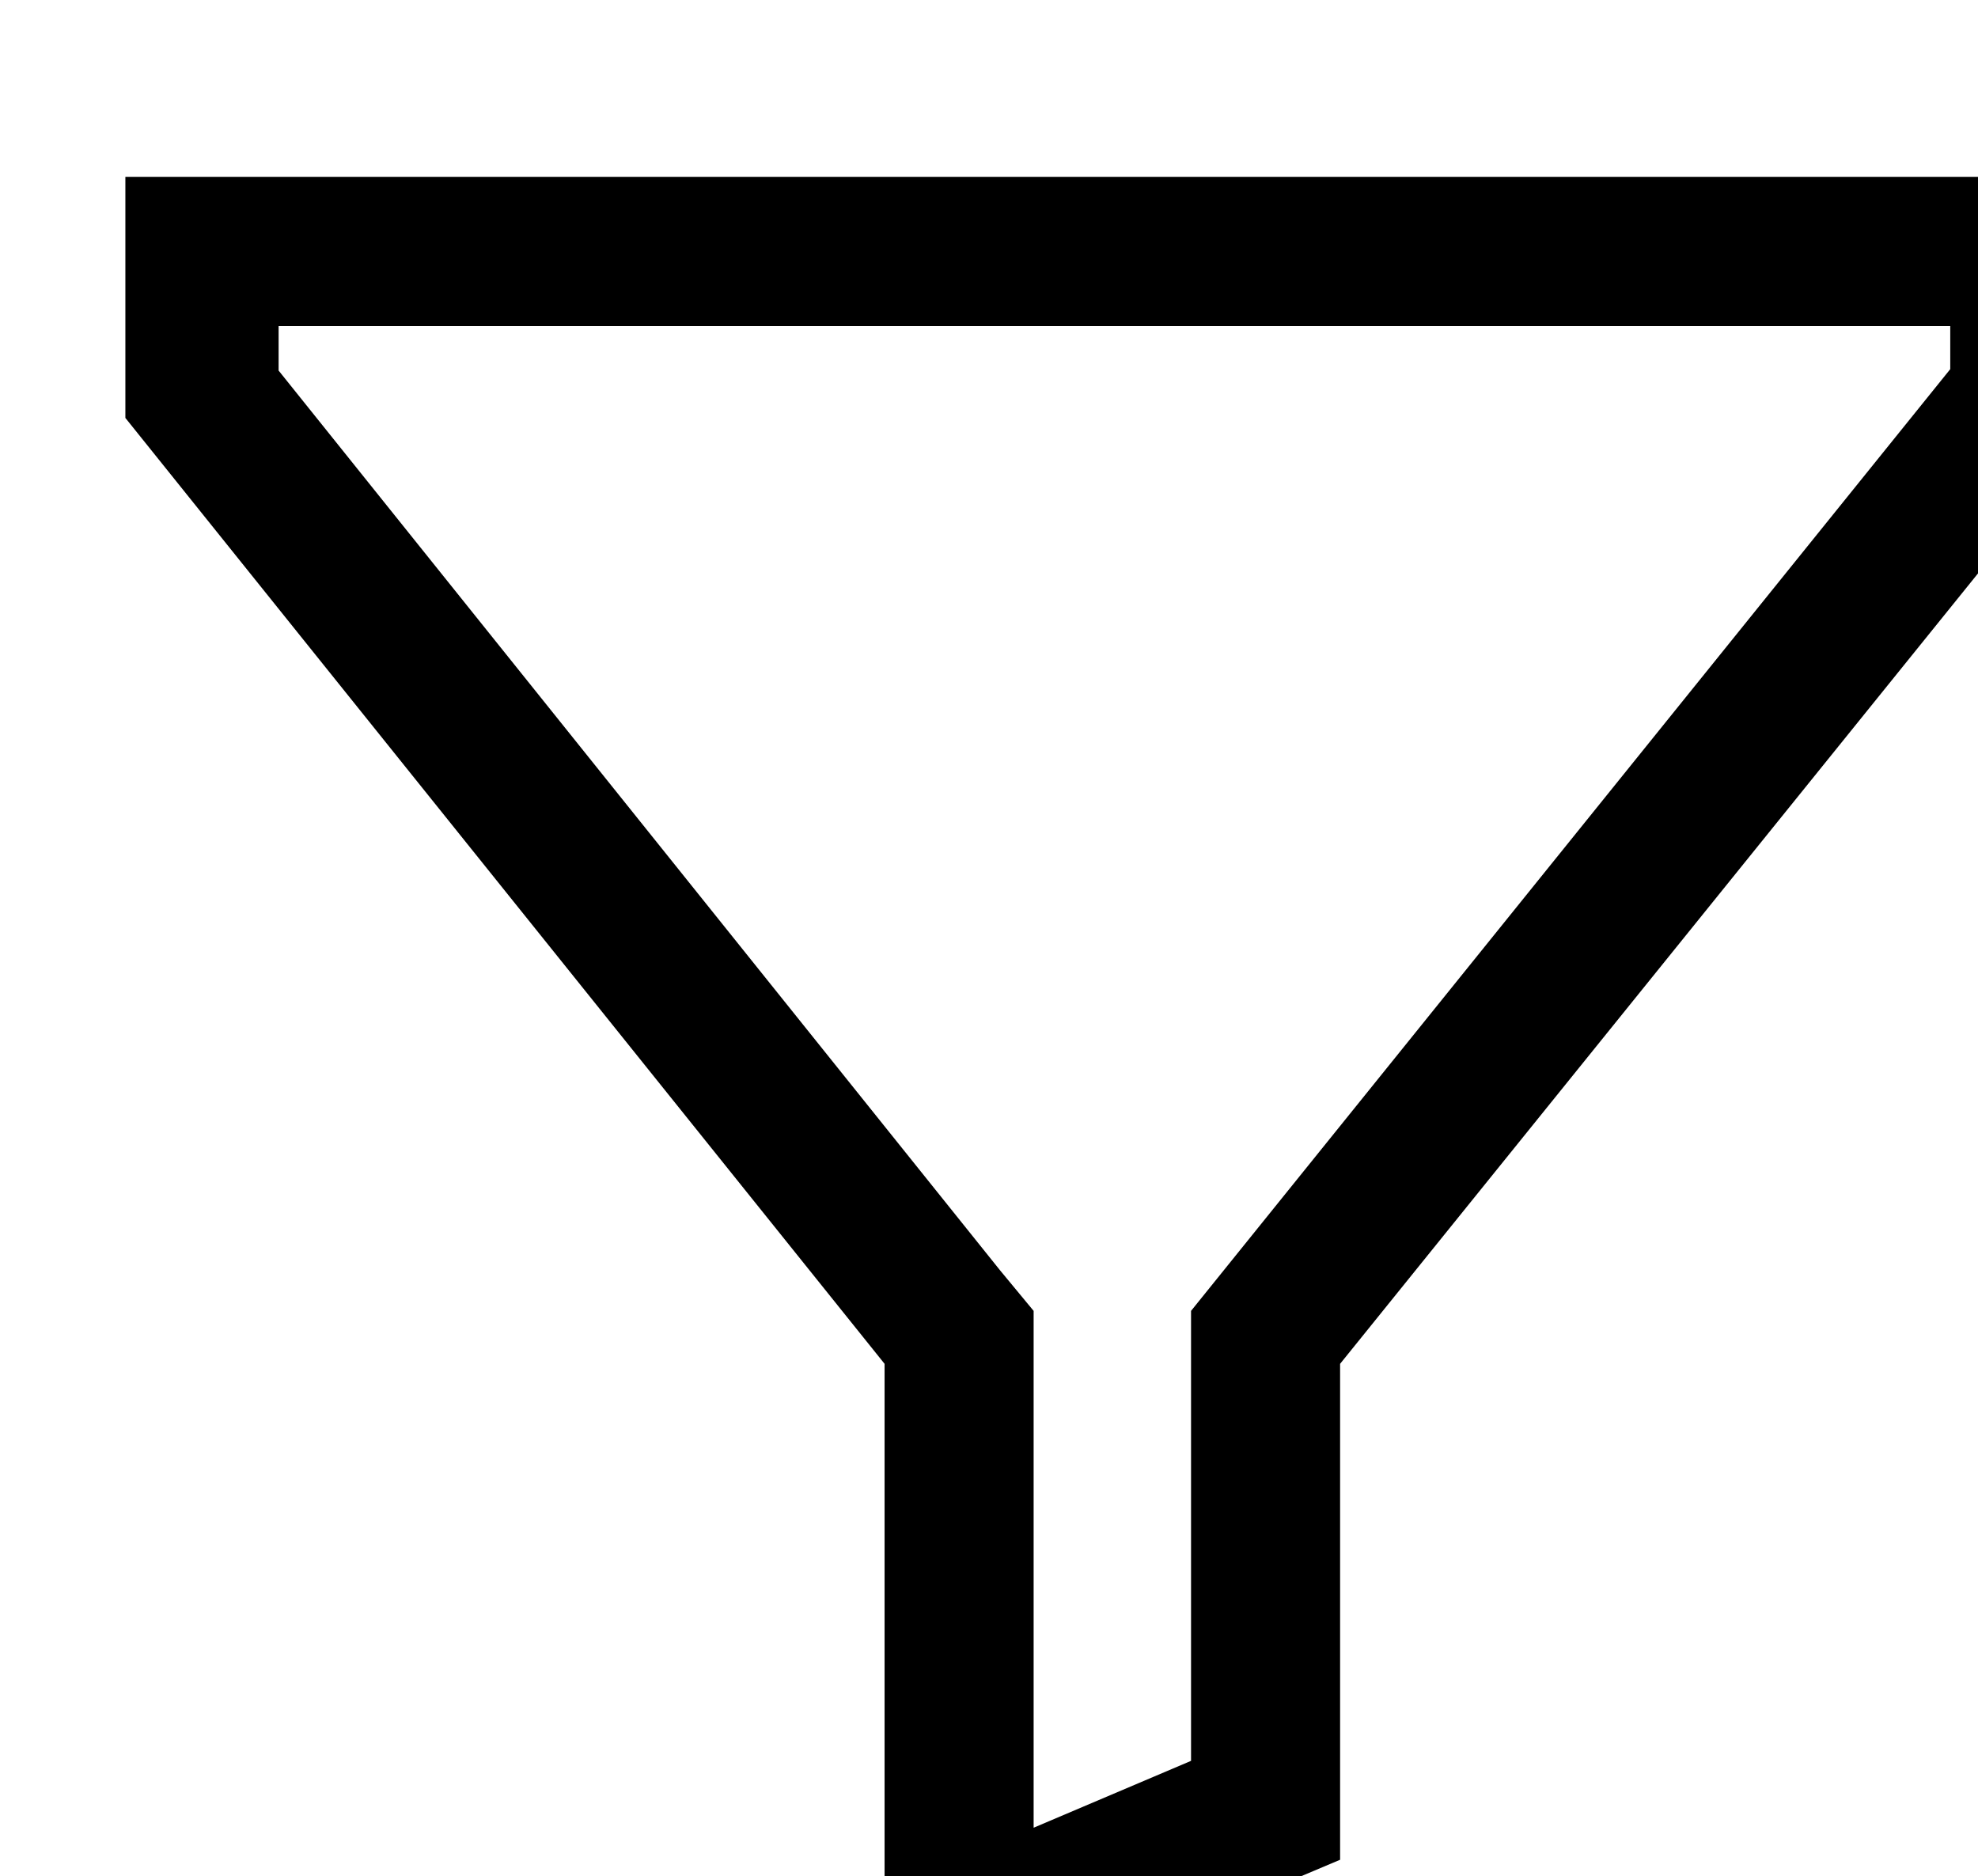
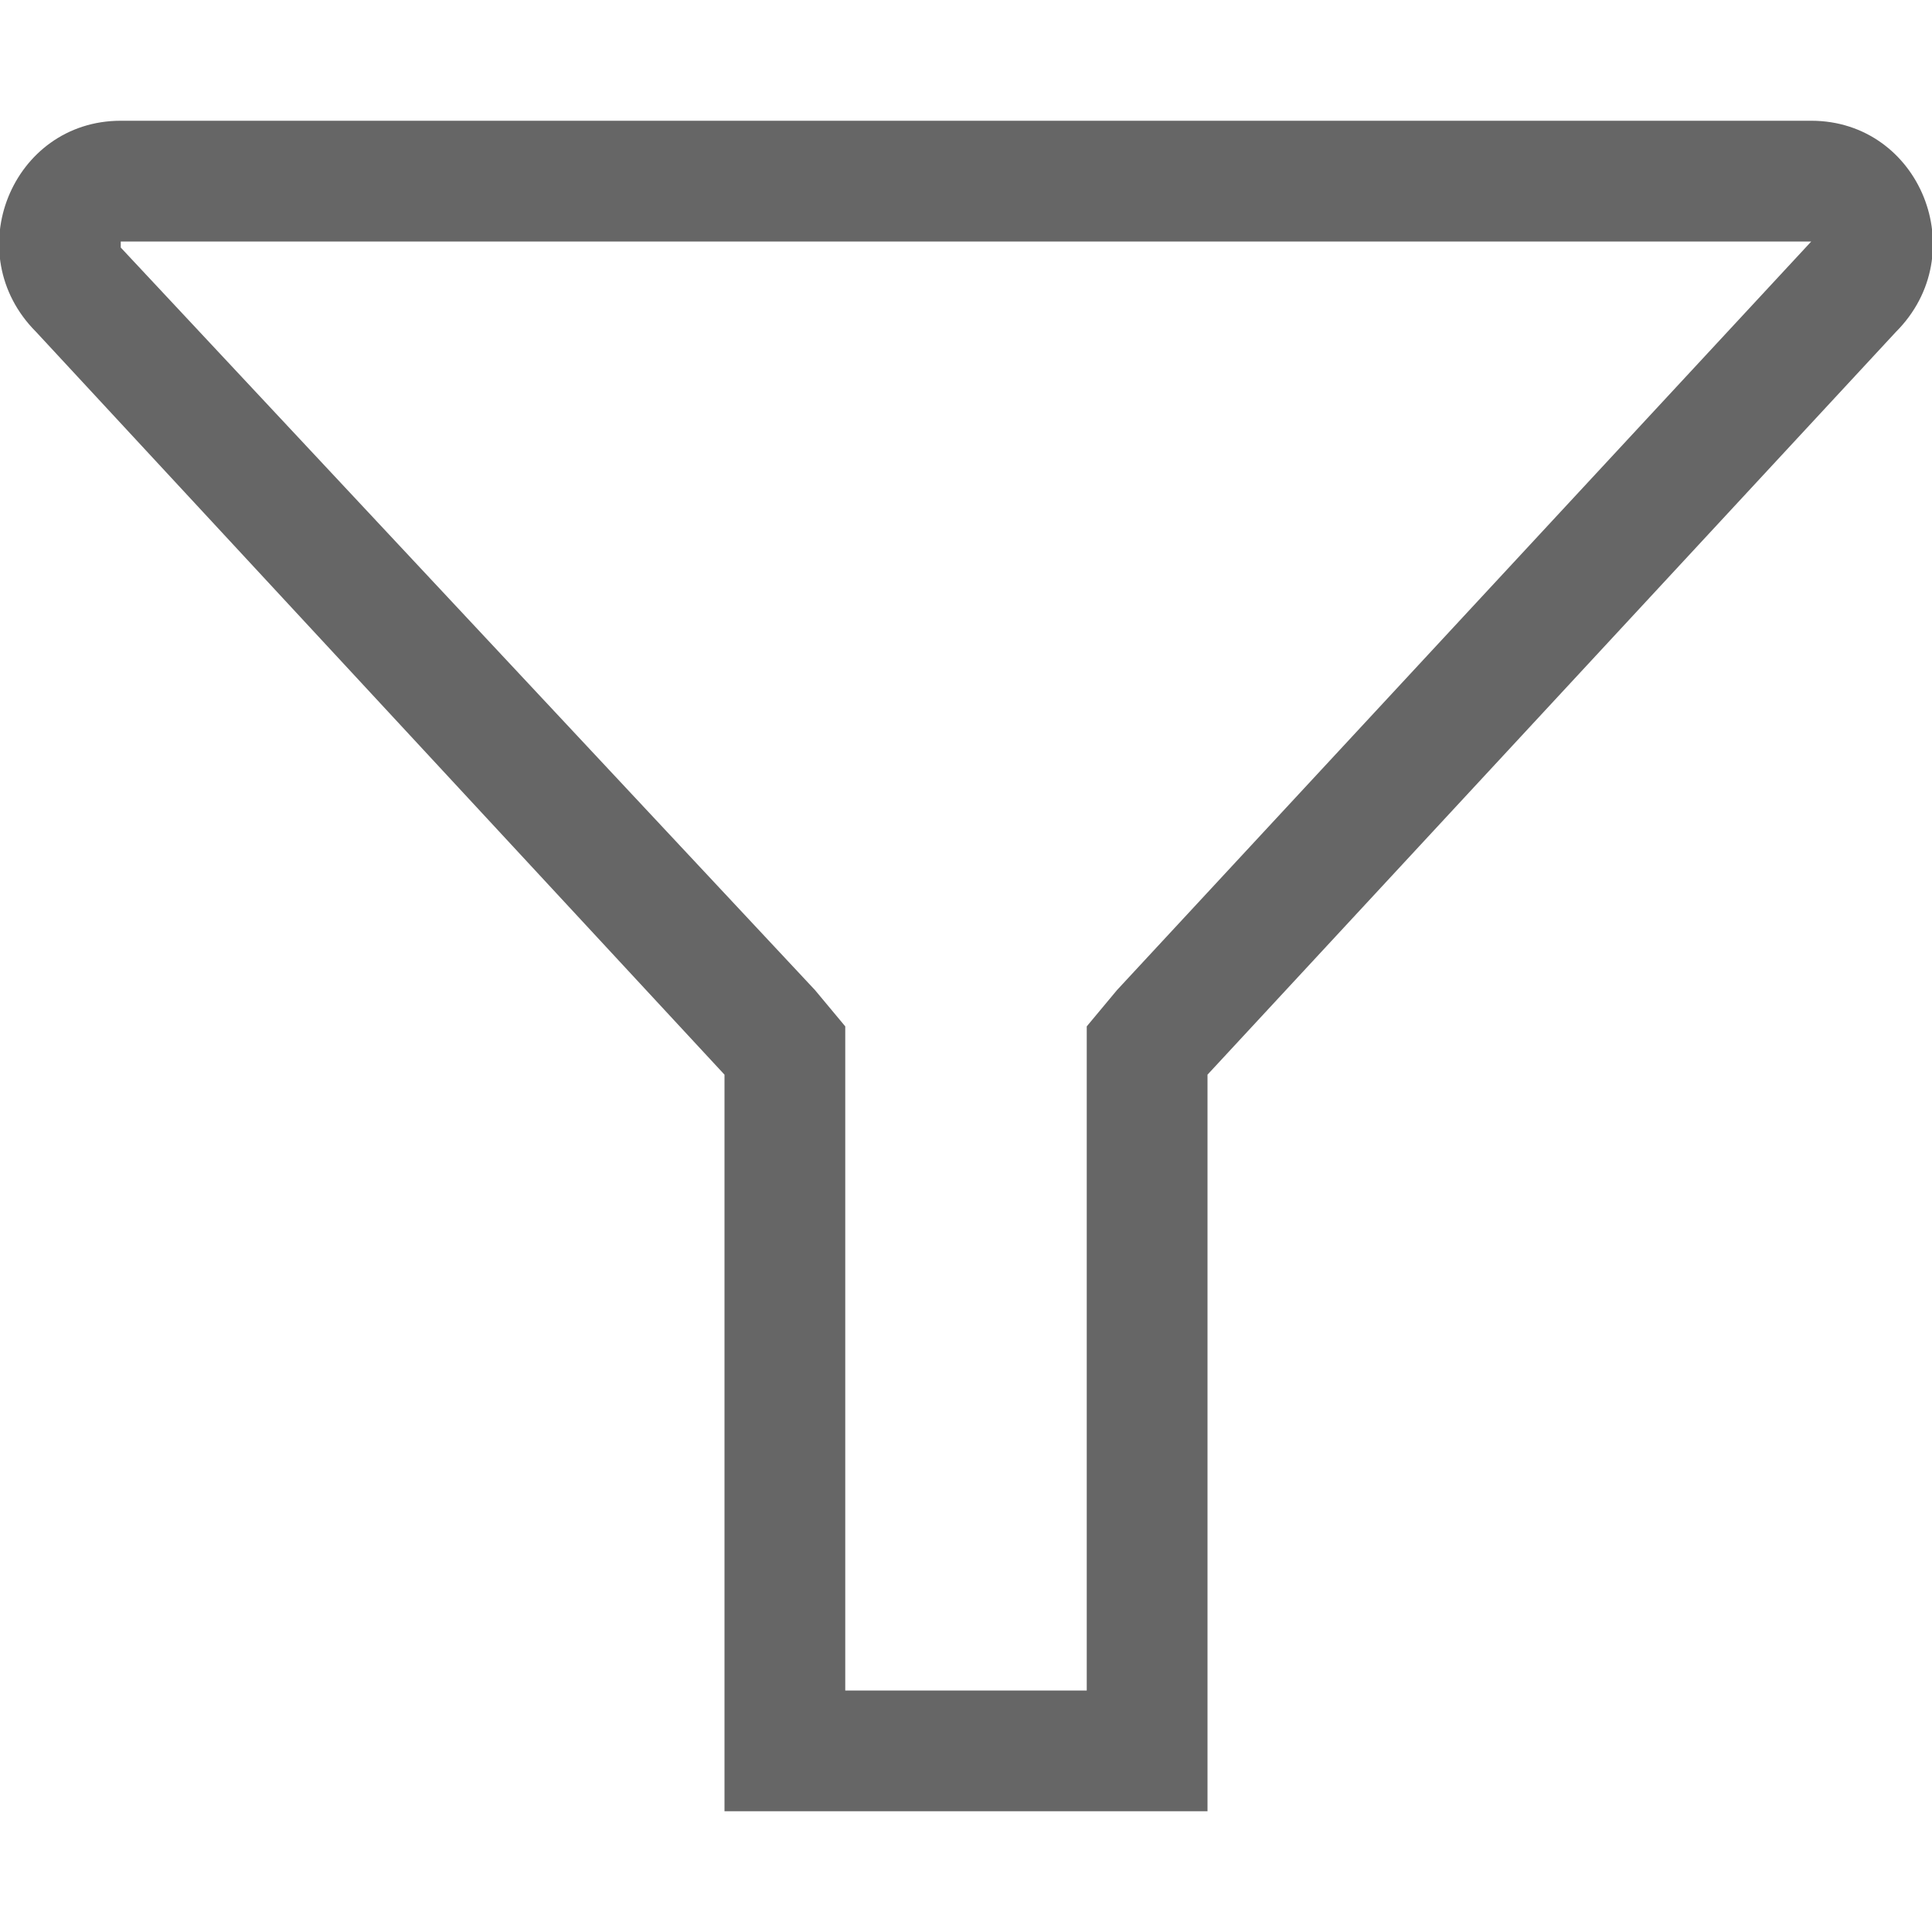
- <svg xmlns="http://www.w3.org/2000/svg" id="dds__icon--filter" viewbox="0 0 32 32">
-   <path d="M30.2 2.54h-28.4v3.46l10.9 13.58v9.88l6.54-2.76v-7.12l10.96-13.58v-3.46zM28 5.3l-10.9 13.52v6.46l-2.26 0.96v-7.42l-0.48-0.58-10.36-12.92v-0.64h24v0.62z" />
+ <svg xmlns="http://www.w3.org/2000/svg" version="1.1" id="grid" x="0px" y="0px" width="32px" height="32px" viewBox="0 0 32 32" style="enable-background:new 0 0 32 32;" xml:space="preserve">
+   <style type="text/css">
+ 	.st0{fill:#666666;}
+ </style>
+   <path id="XMLID_9834_" class="st0" d="M30,4L30,4L30,4L18.5,16.4L18,17v0.8V28h-4V17.8V17l-0.5-0.6L2,4.1l0,0l0,0C2,4,2,4,2,4H30  L30,4 M30,2H2C0.2,2-0.7,4.2,0.6,5.5L12,17.8V30h8V17.8L31.4,5.5C32.7,4.2,31.8,2,30,2L30,2z" />
</svg>
